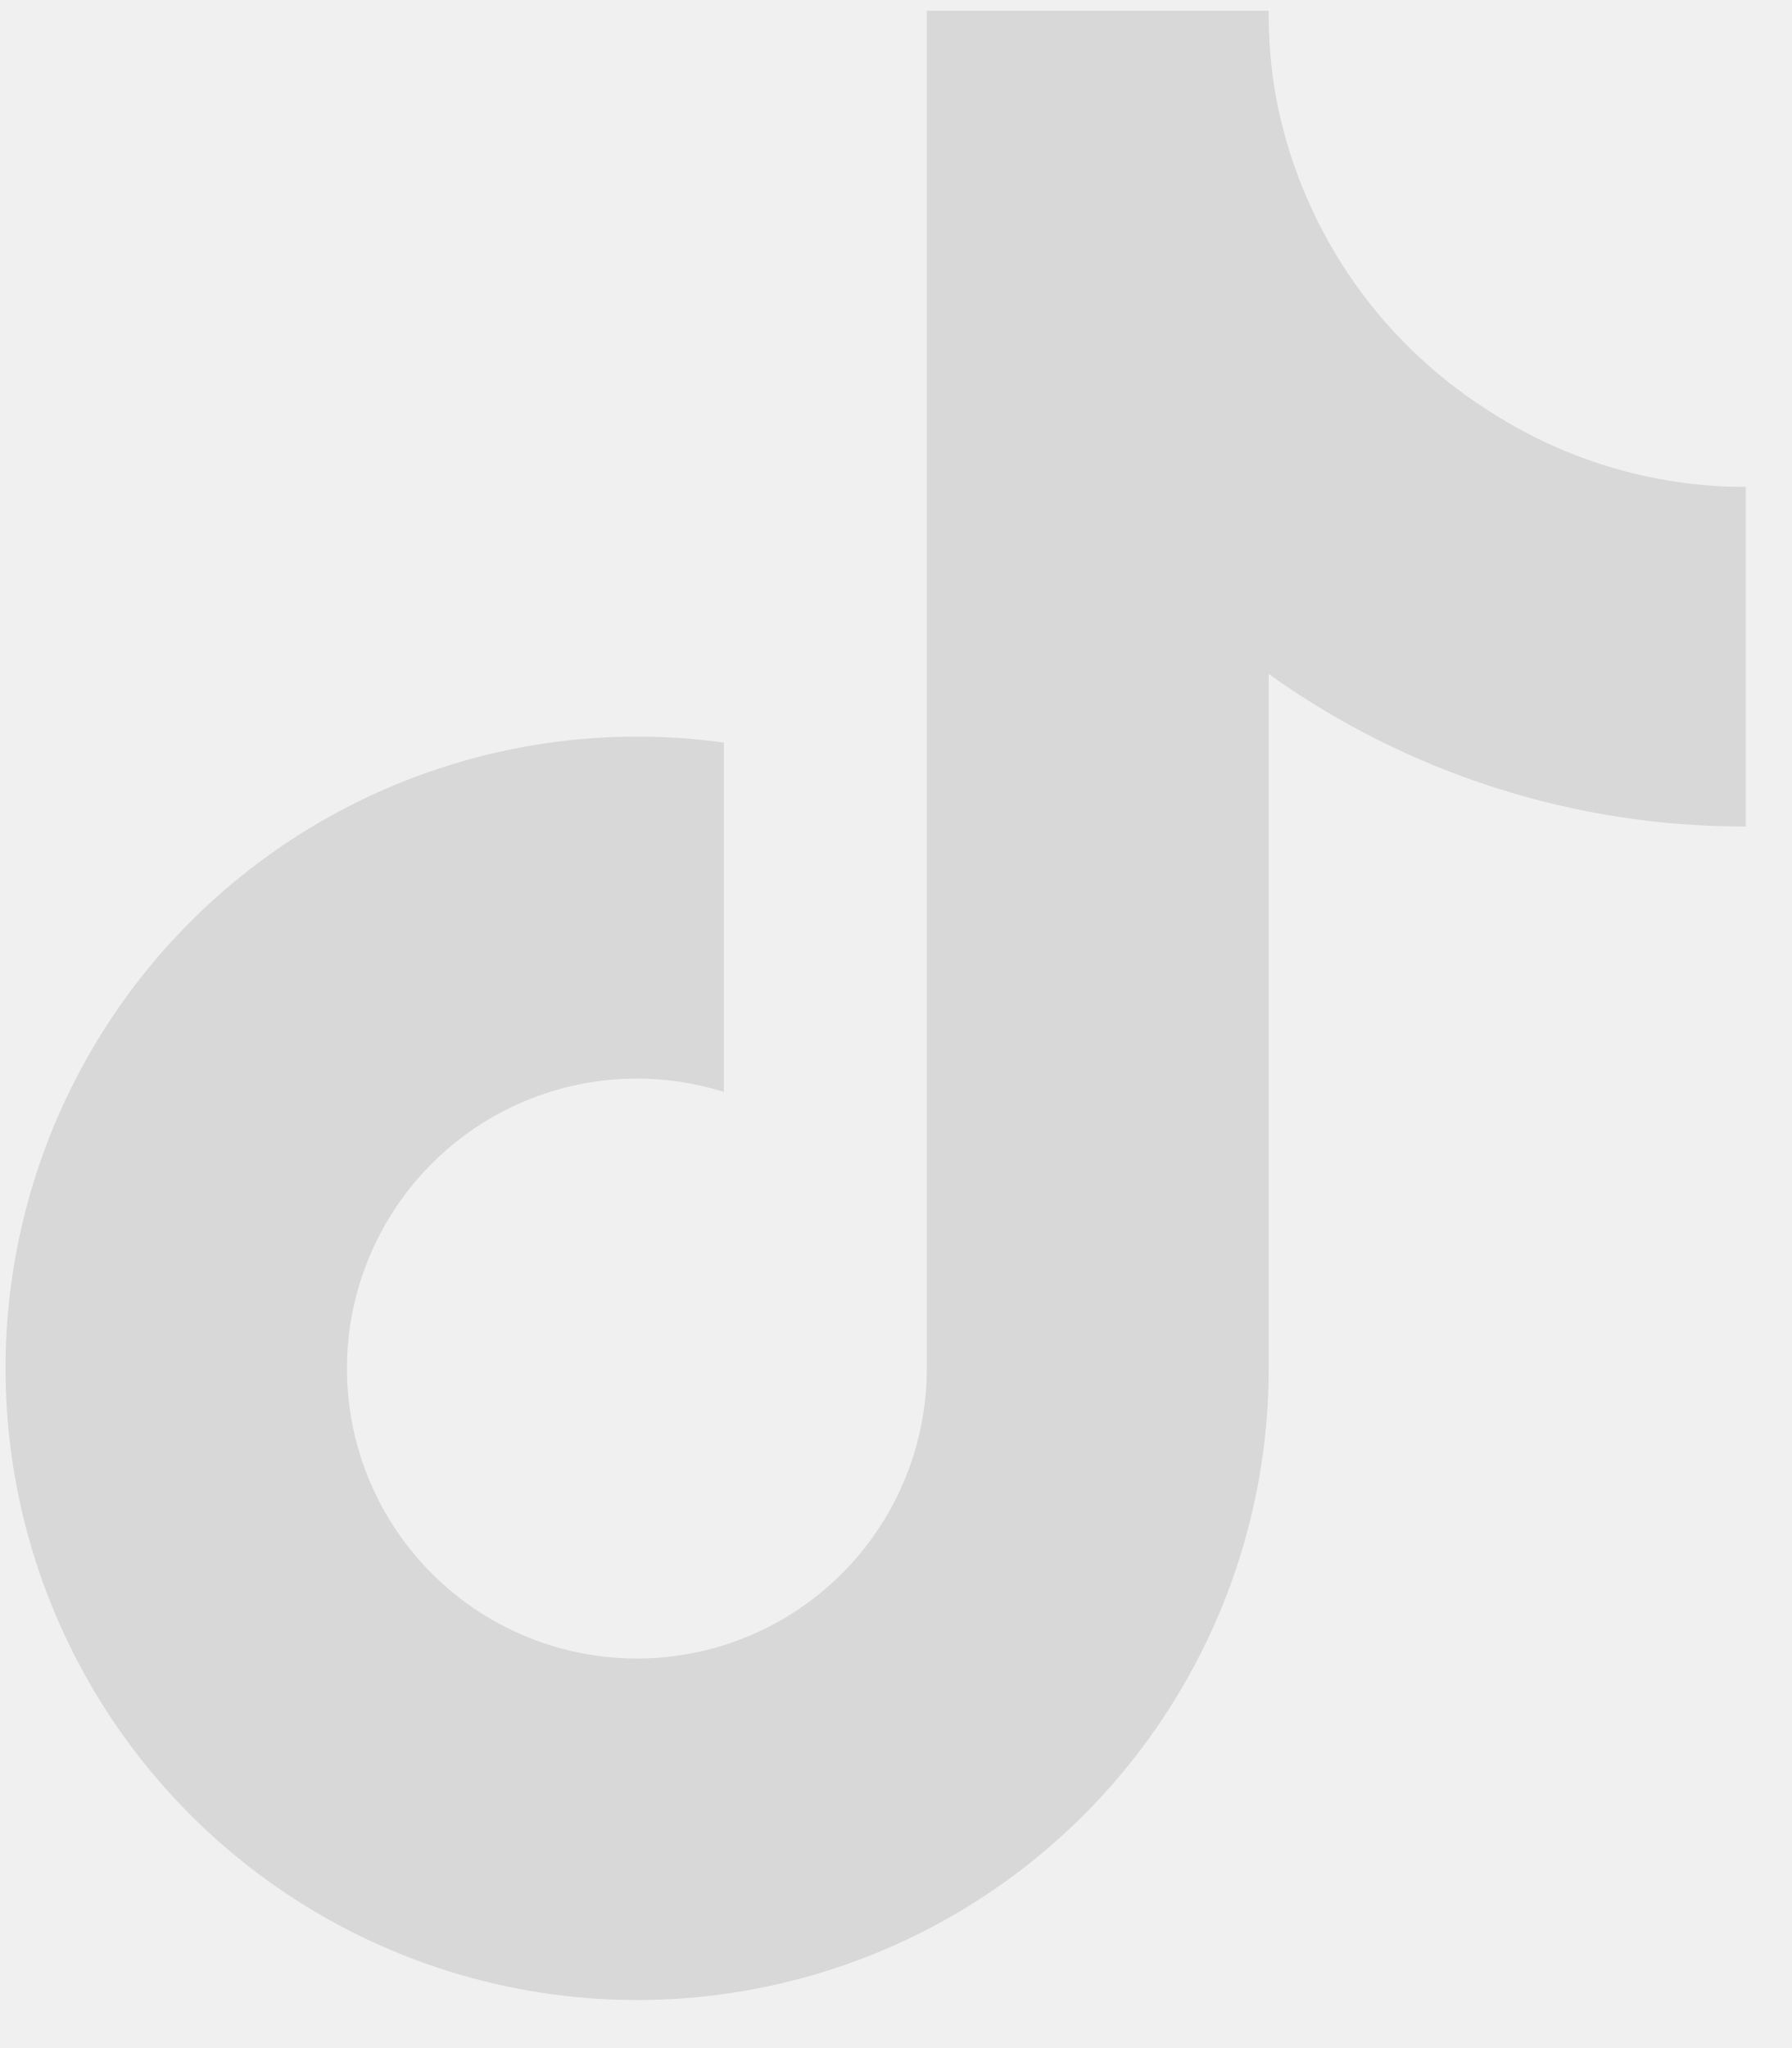
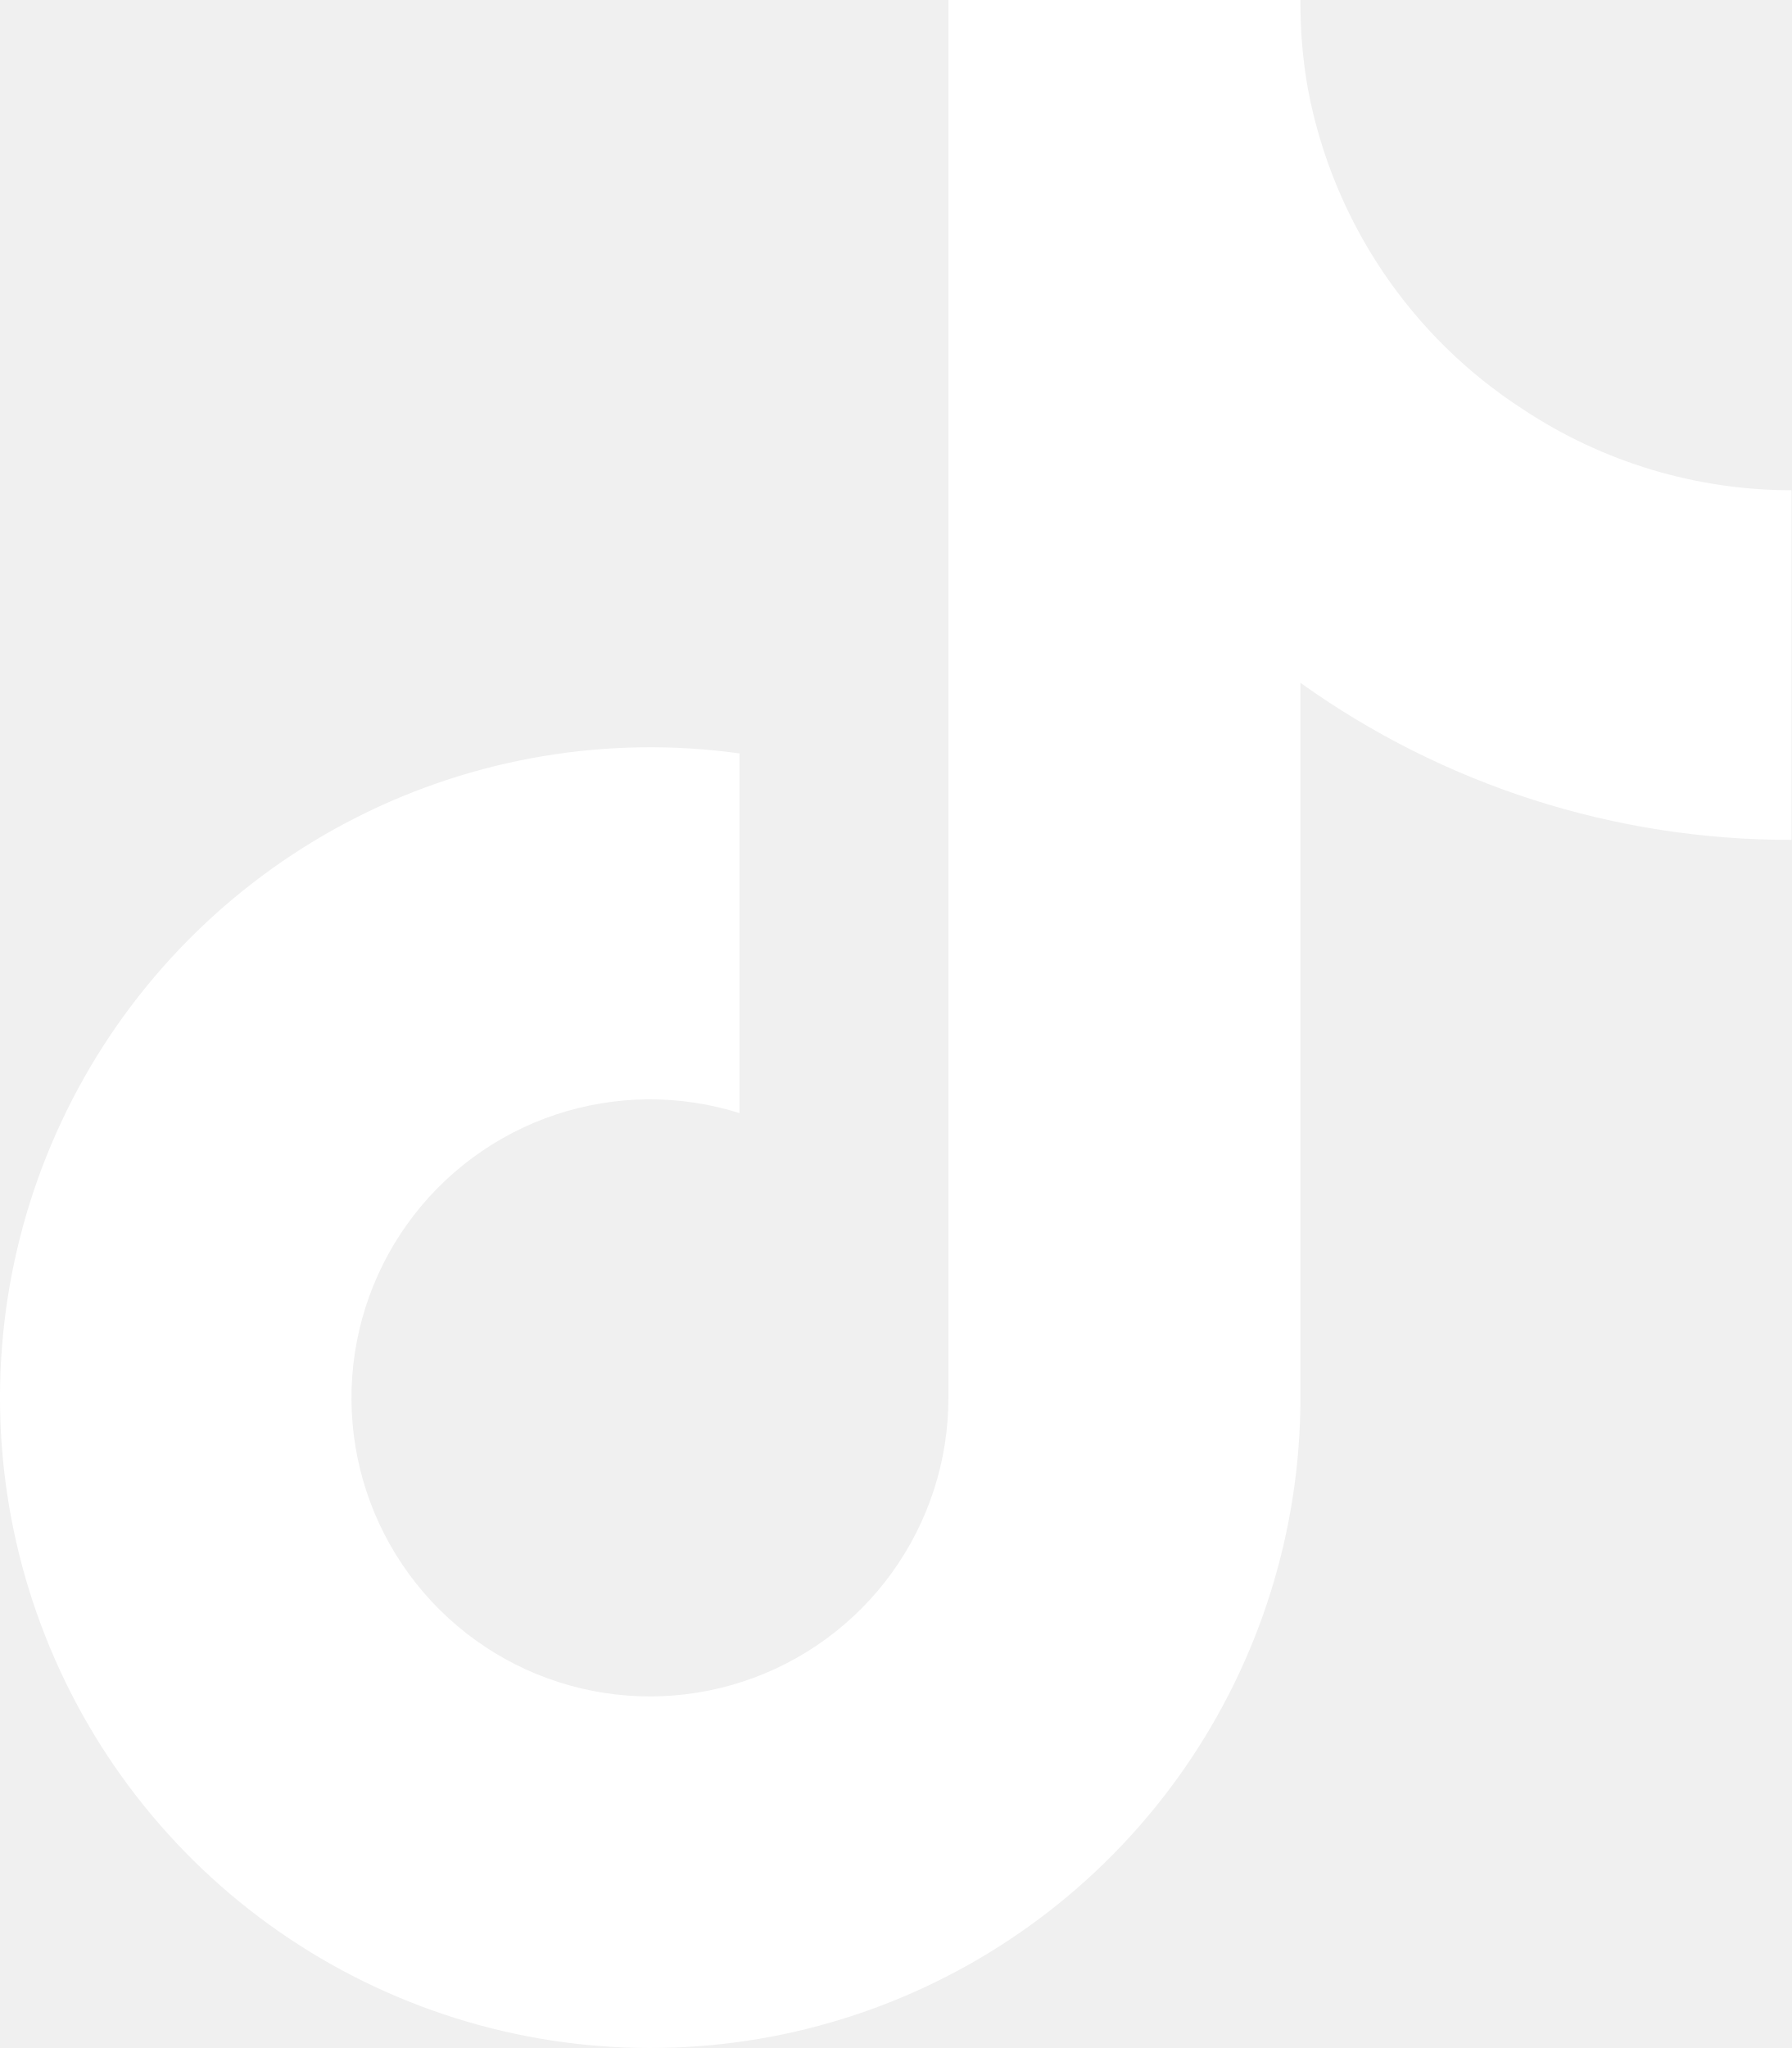
- <svg xmlns="http://www.w3.org/2000/svg" width="28" height="32" viewBox="0 0 28 32" fill="none">
-   <path d="M27.284 12.914C24.61 12.921 22.002 12.087 19.828 10.531V21.384C19.828 23.394 19.213 25.356 18.067 27.007C16.921 28.659 15.299 29.921 13.416 30.625C11.533 31.329 9.481 31.442 7.532 30.948C5.584 30.454 3.833 29.378 2.513 27.862C1.193 26.346 0.367 24.463 0.146 22.465C-0.075 20.467 0.32 18.449 1.277 16.682C2.233 14.914 3.707 13.48 5.5 12.573C7.294 11.665 9.322 11.327 11.313 11.603V17.061C10.402 16.775 9.423 16.783 8.517 17.086C7.612 17.389 6.824 17.97 6.269 18.746C5.713 19.523 5.416 20.455 5.422 21.41C5.428 22.366 5.735 23.294 6.3 24.064C6.865 24.834 7.659 25.406 8.568 25.698C9.478 25.99 10.456 25.987 11.364 25.69C12.271 25.393 13.062 24.816 13.622 24.043C14.183 23.27 14.485 22.339 14.485 21.384V0.168H19.828C19.825 0.619 19.862 1.07 19.941 1.514C20.127 2.506 20.513 3.449 21.076 4.287C21.639 5.125 22.367 5.839 23.215 6.385C24.422 7.183 25.837 7.609 27.284 7.608V12.914Z" fill="#D8D8D8" />
+ <svg xmlns="http://www.w3.org/2000/svg" width="56" height="64" viewBox="0 0 56 64" fill="none">
+   <path d="M55.998 26.245C50.493 26.259 45.124 24.542 40.648 21.338V43.684C40.646 47.822 39.381 51.862 37.022 55.262C34.663 58.662 31.322 61.261 27.445 62.712C23.569 64.162 19.342 64.394 15.331 63.377C11.319 62.36 7.713 60.143 4.995 57.021C2.278 53.9 0.578 50.023 0.123 45.91C-0.332 41.796 0.48 37.642 2.45 34.002C4.42 30.362 7.454 27.411 11.147 25.542C14.84 23.673 19.015 22.976 23.115 23.545V34.784C21.239 34.194 19.224 34.212 17.359 34.835C15.494 35.458 13.873 36.654 12.729 38.253C11.584 39.852 10.974 41.772 10.986 43.739C10.997 45.705 11.63 47.618 12.793 49.203C13.957 50.789 15.591 51.966 17.463 52.567C19.336 53.168 21.35 53.162 23.219 52.55C25.088 51.938 26.716 50.751 27.87 49.159C29.024 47.566 29.645 45.65 29.645 43.684V0H40.648C40.64 0.929 40.718 1.857 40.88 2.772C41.263 4.814 42.058 6.757 43.217 8.482C44.376 10.206 45.874 11.676 47.621 12.802C50.106 14.445 53.019 15.321 55.998 15.32V26.245Z" fill="white" />
</svg>
